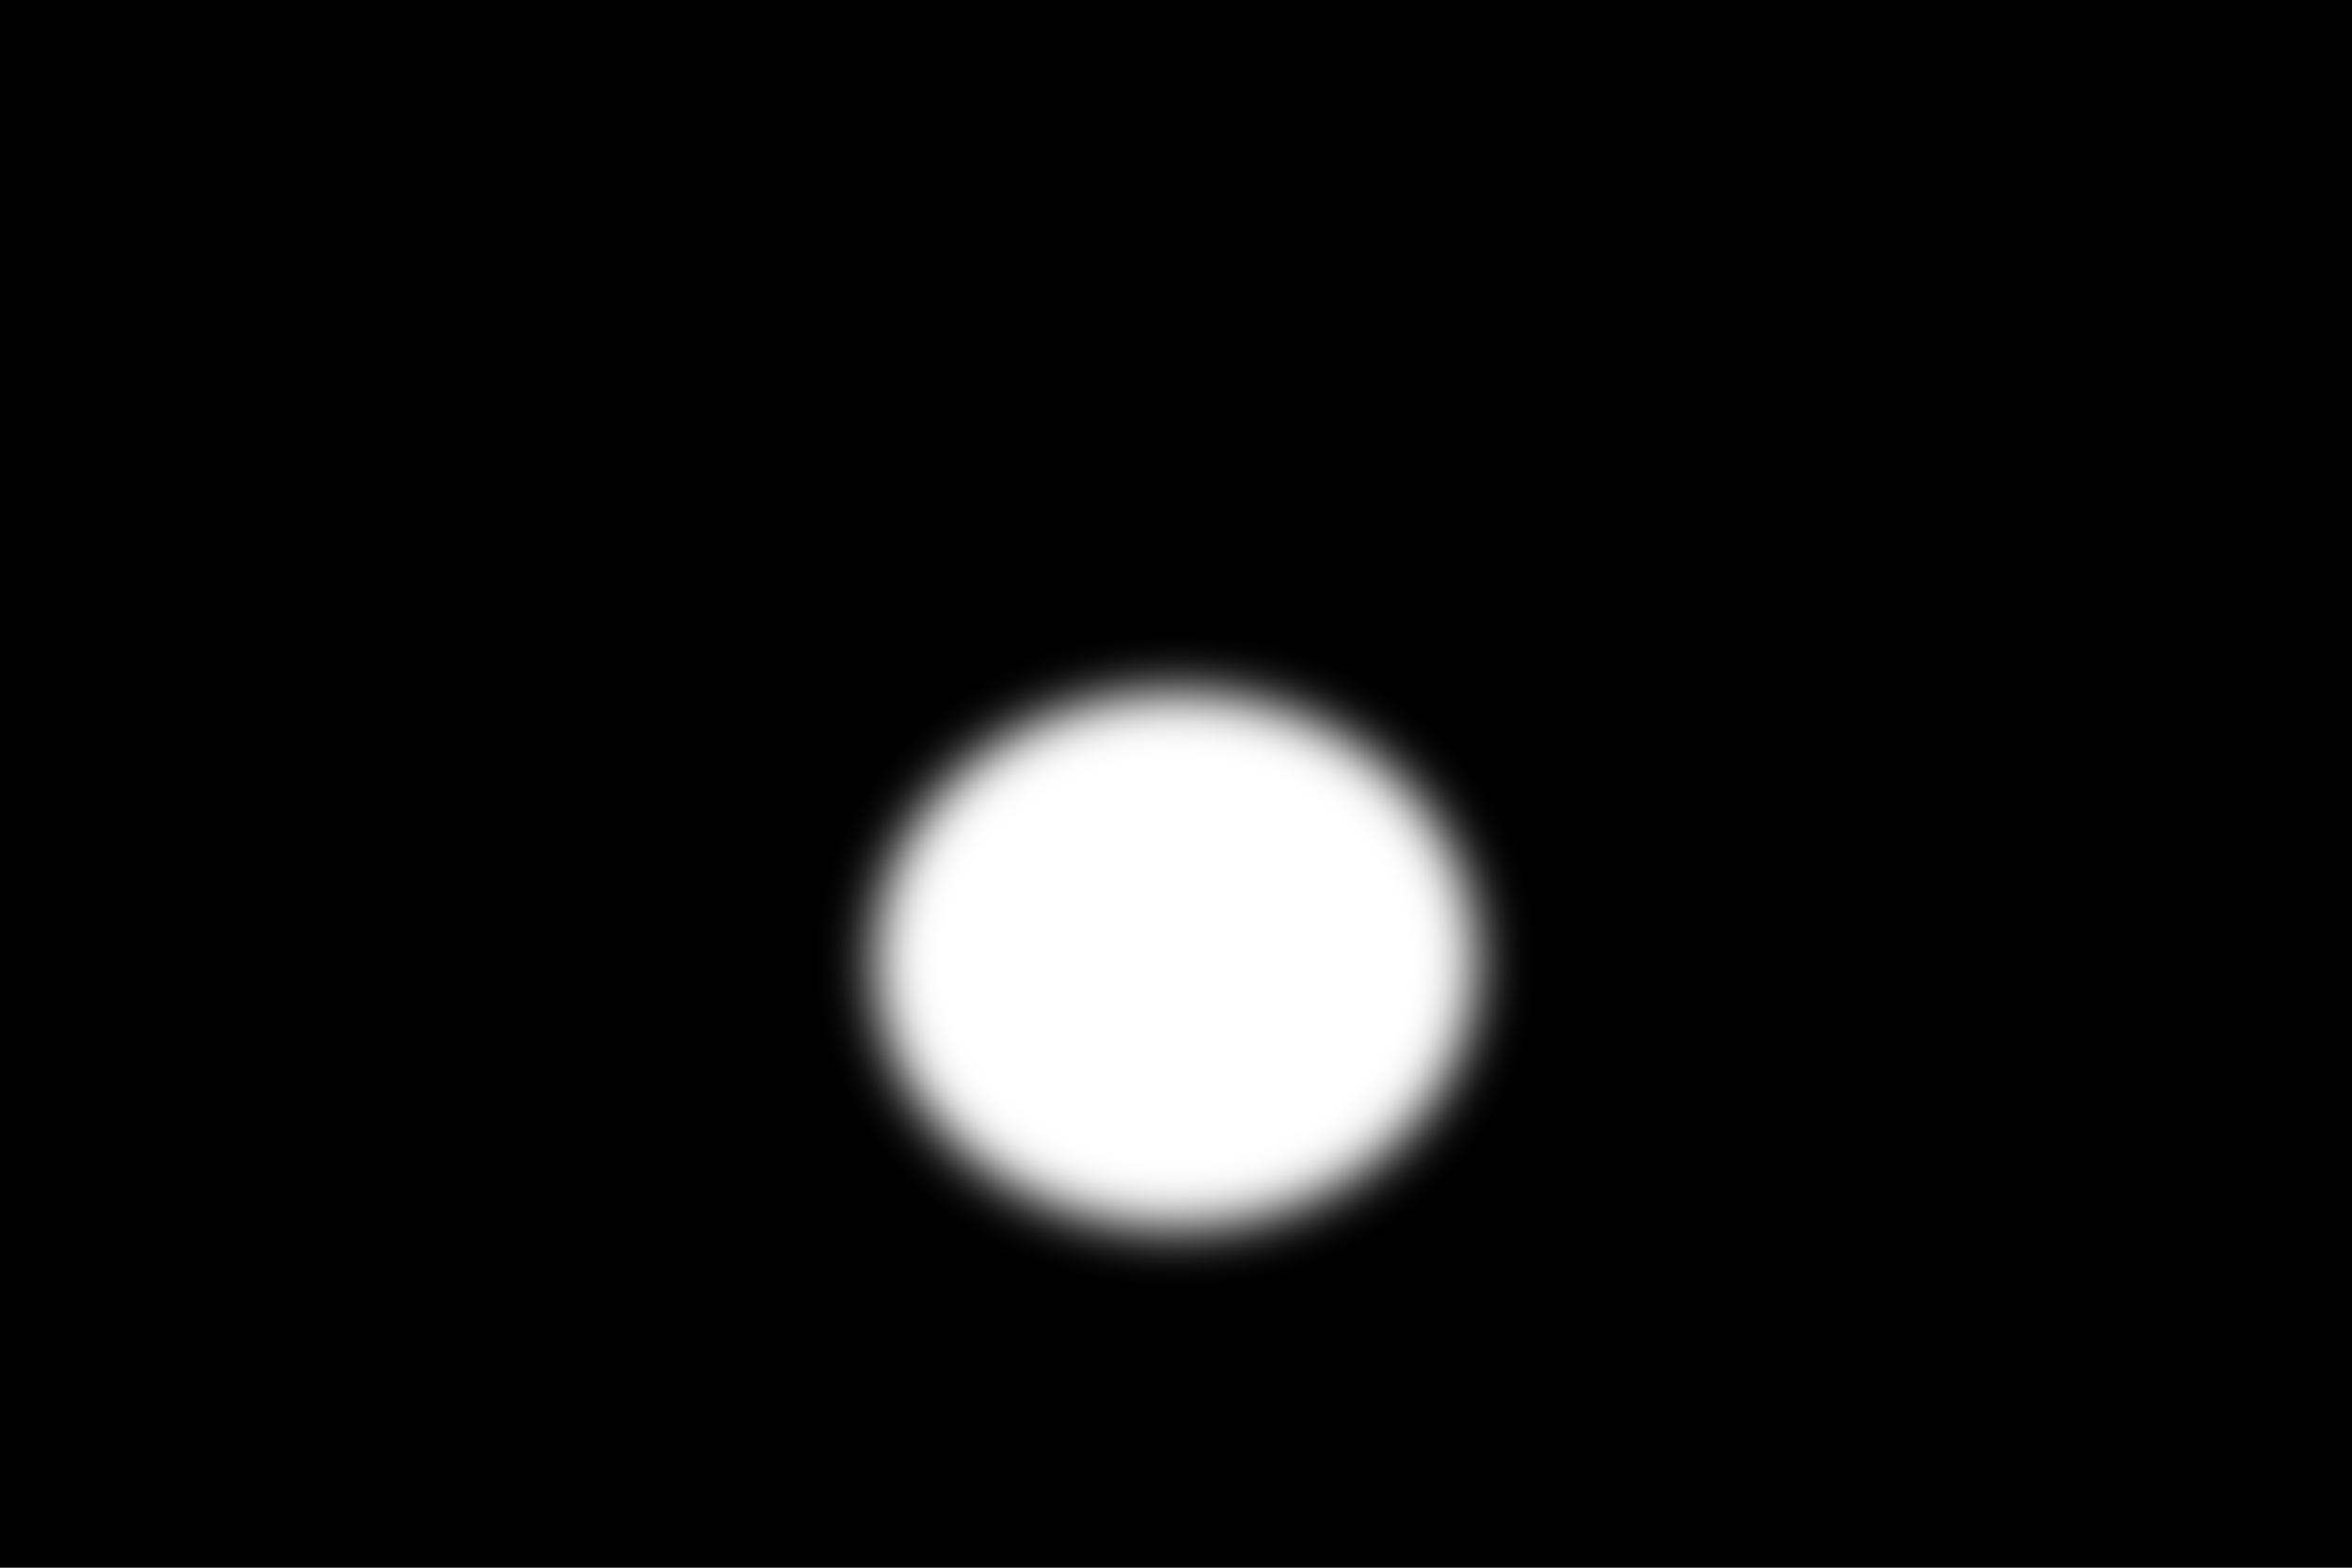
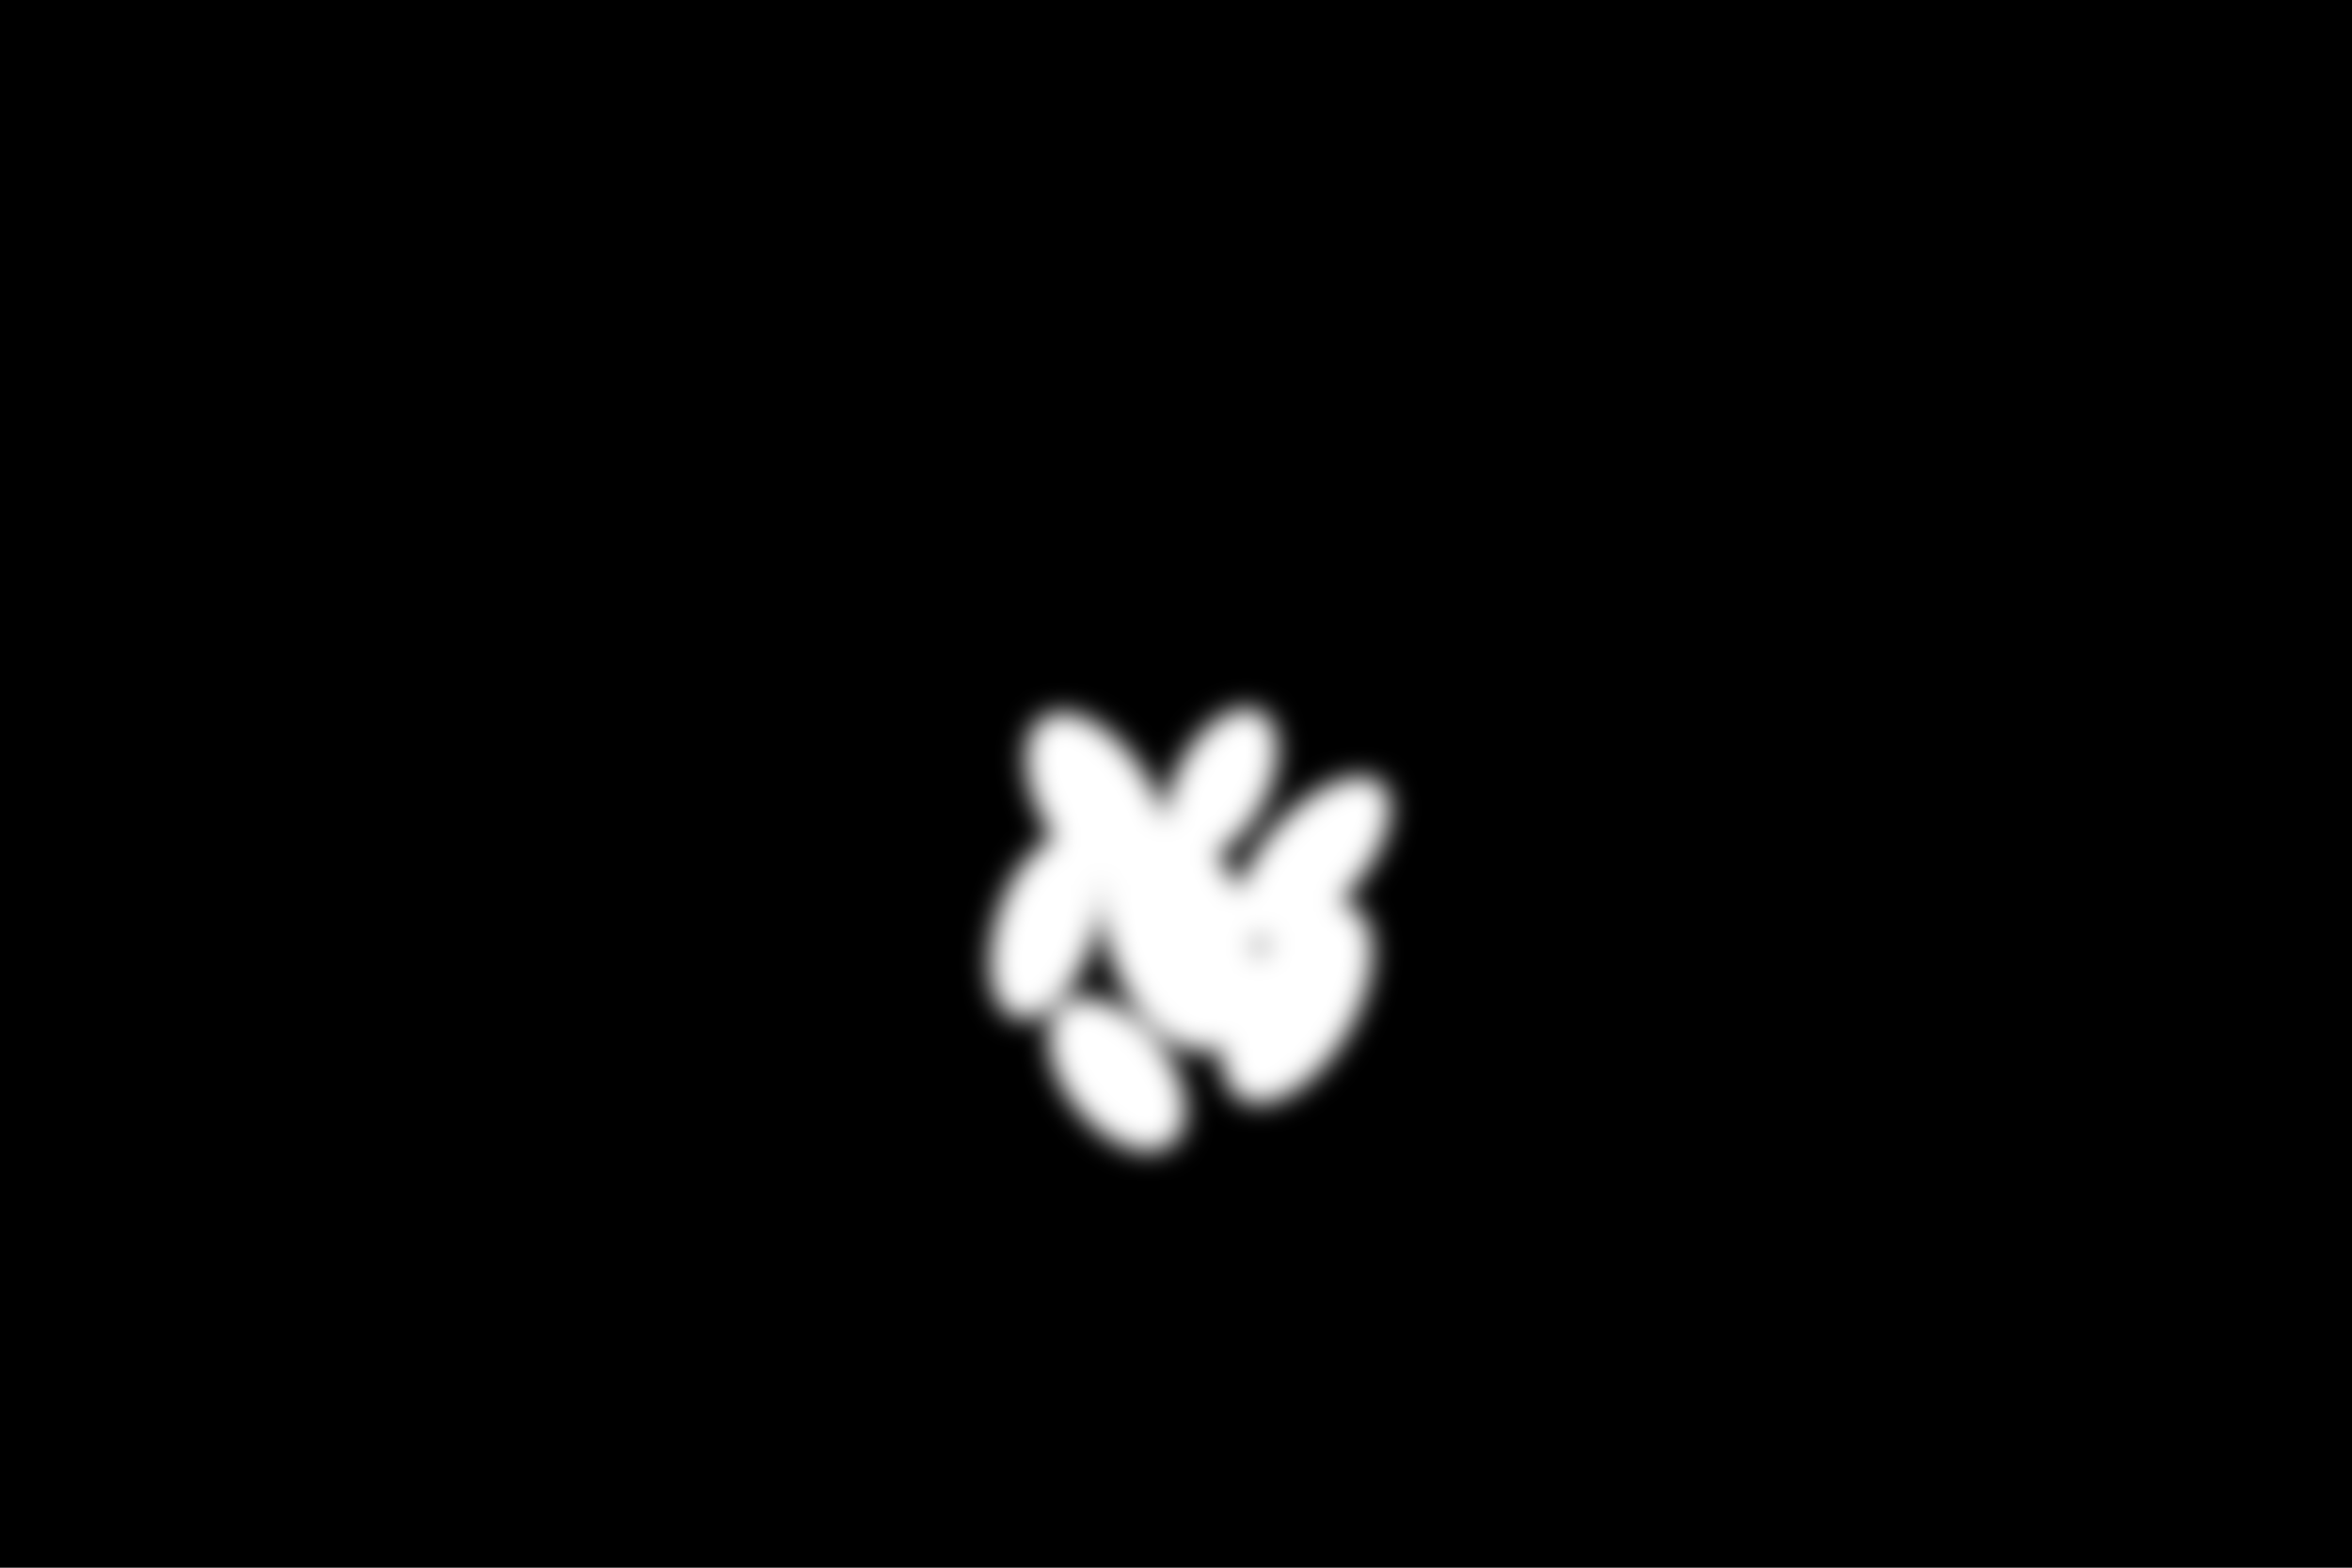
<svg xmlns="http://www.w3.org/2000/svg" width="720" height="480" viewBox="0 0 720 480">
  <defs>
    <filter id="soft">
-       <feGaussianBlur stdDeviation="8" />
+       <feGaussianBlur stdDeviation="4" />
    </filter>
  </defs>
  <rect width="720" height="480" fill="#000" />
-   <ellipse cx="360" cy="294" rx="92" ry="82" fill="#fff" filter="url(#soft)" />
+   <g fill="#fff" filter="url(#soft)">
+     <ellipse cx="336" cy="246" rx="17" ry="31" transform="rotate(-32 336 246)" />
+     <ellipse cx="374" cy="240" rx="14" ry="25" transform="rotate(28 374 240)" />
+     <ellipse cx="402" cy="263" rx="15" ry="31" transform="rotate(42 402 263)" />
+     <ellipse cx="320" cy="284" rx="15" ry="29" transform="rotate(18 320 284)" />
+     <ellipse cx="361" cy="286" rx="22" ry="37" transform="rotate(-18 361 286)" />
+     <ellipse cx="397" cy="307" rx="18" ry="34" transform="rotate(30 397 307)" />
+     <ellipse cx="342" cy="329" rx="16" ry="27" transform="rotate(-38 342 329)" />
+   </g>
</svg>
